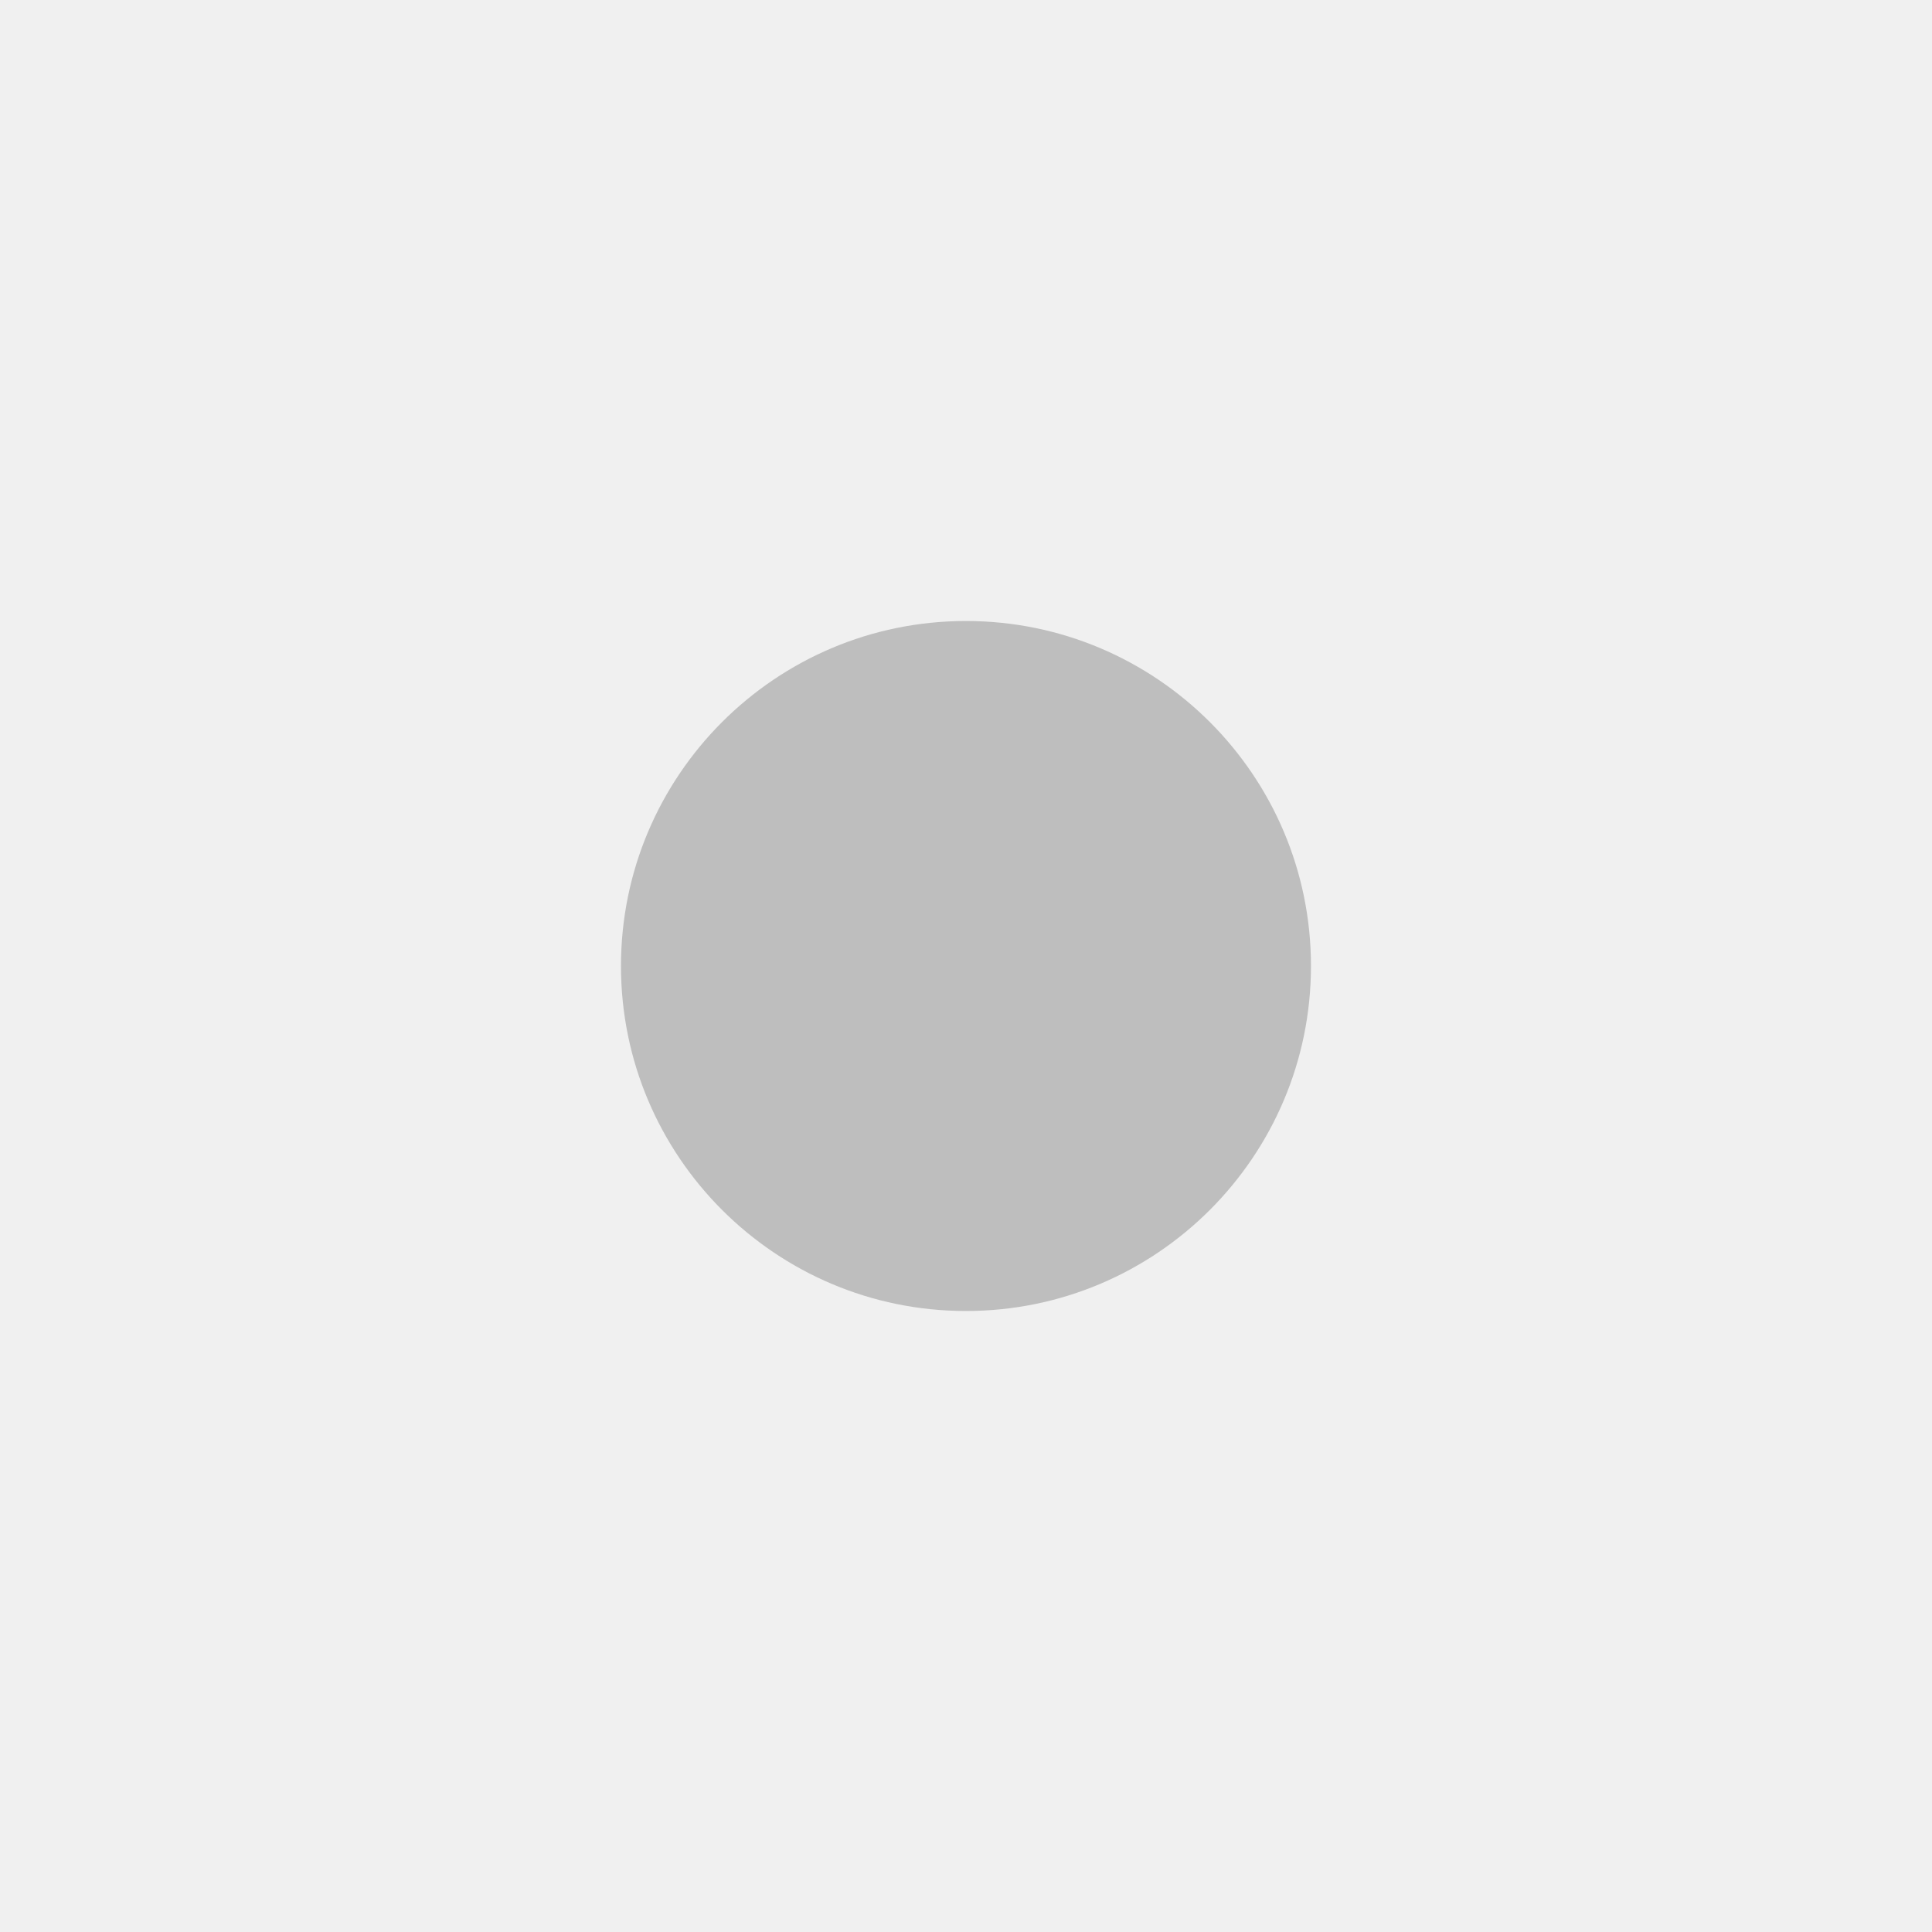
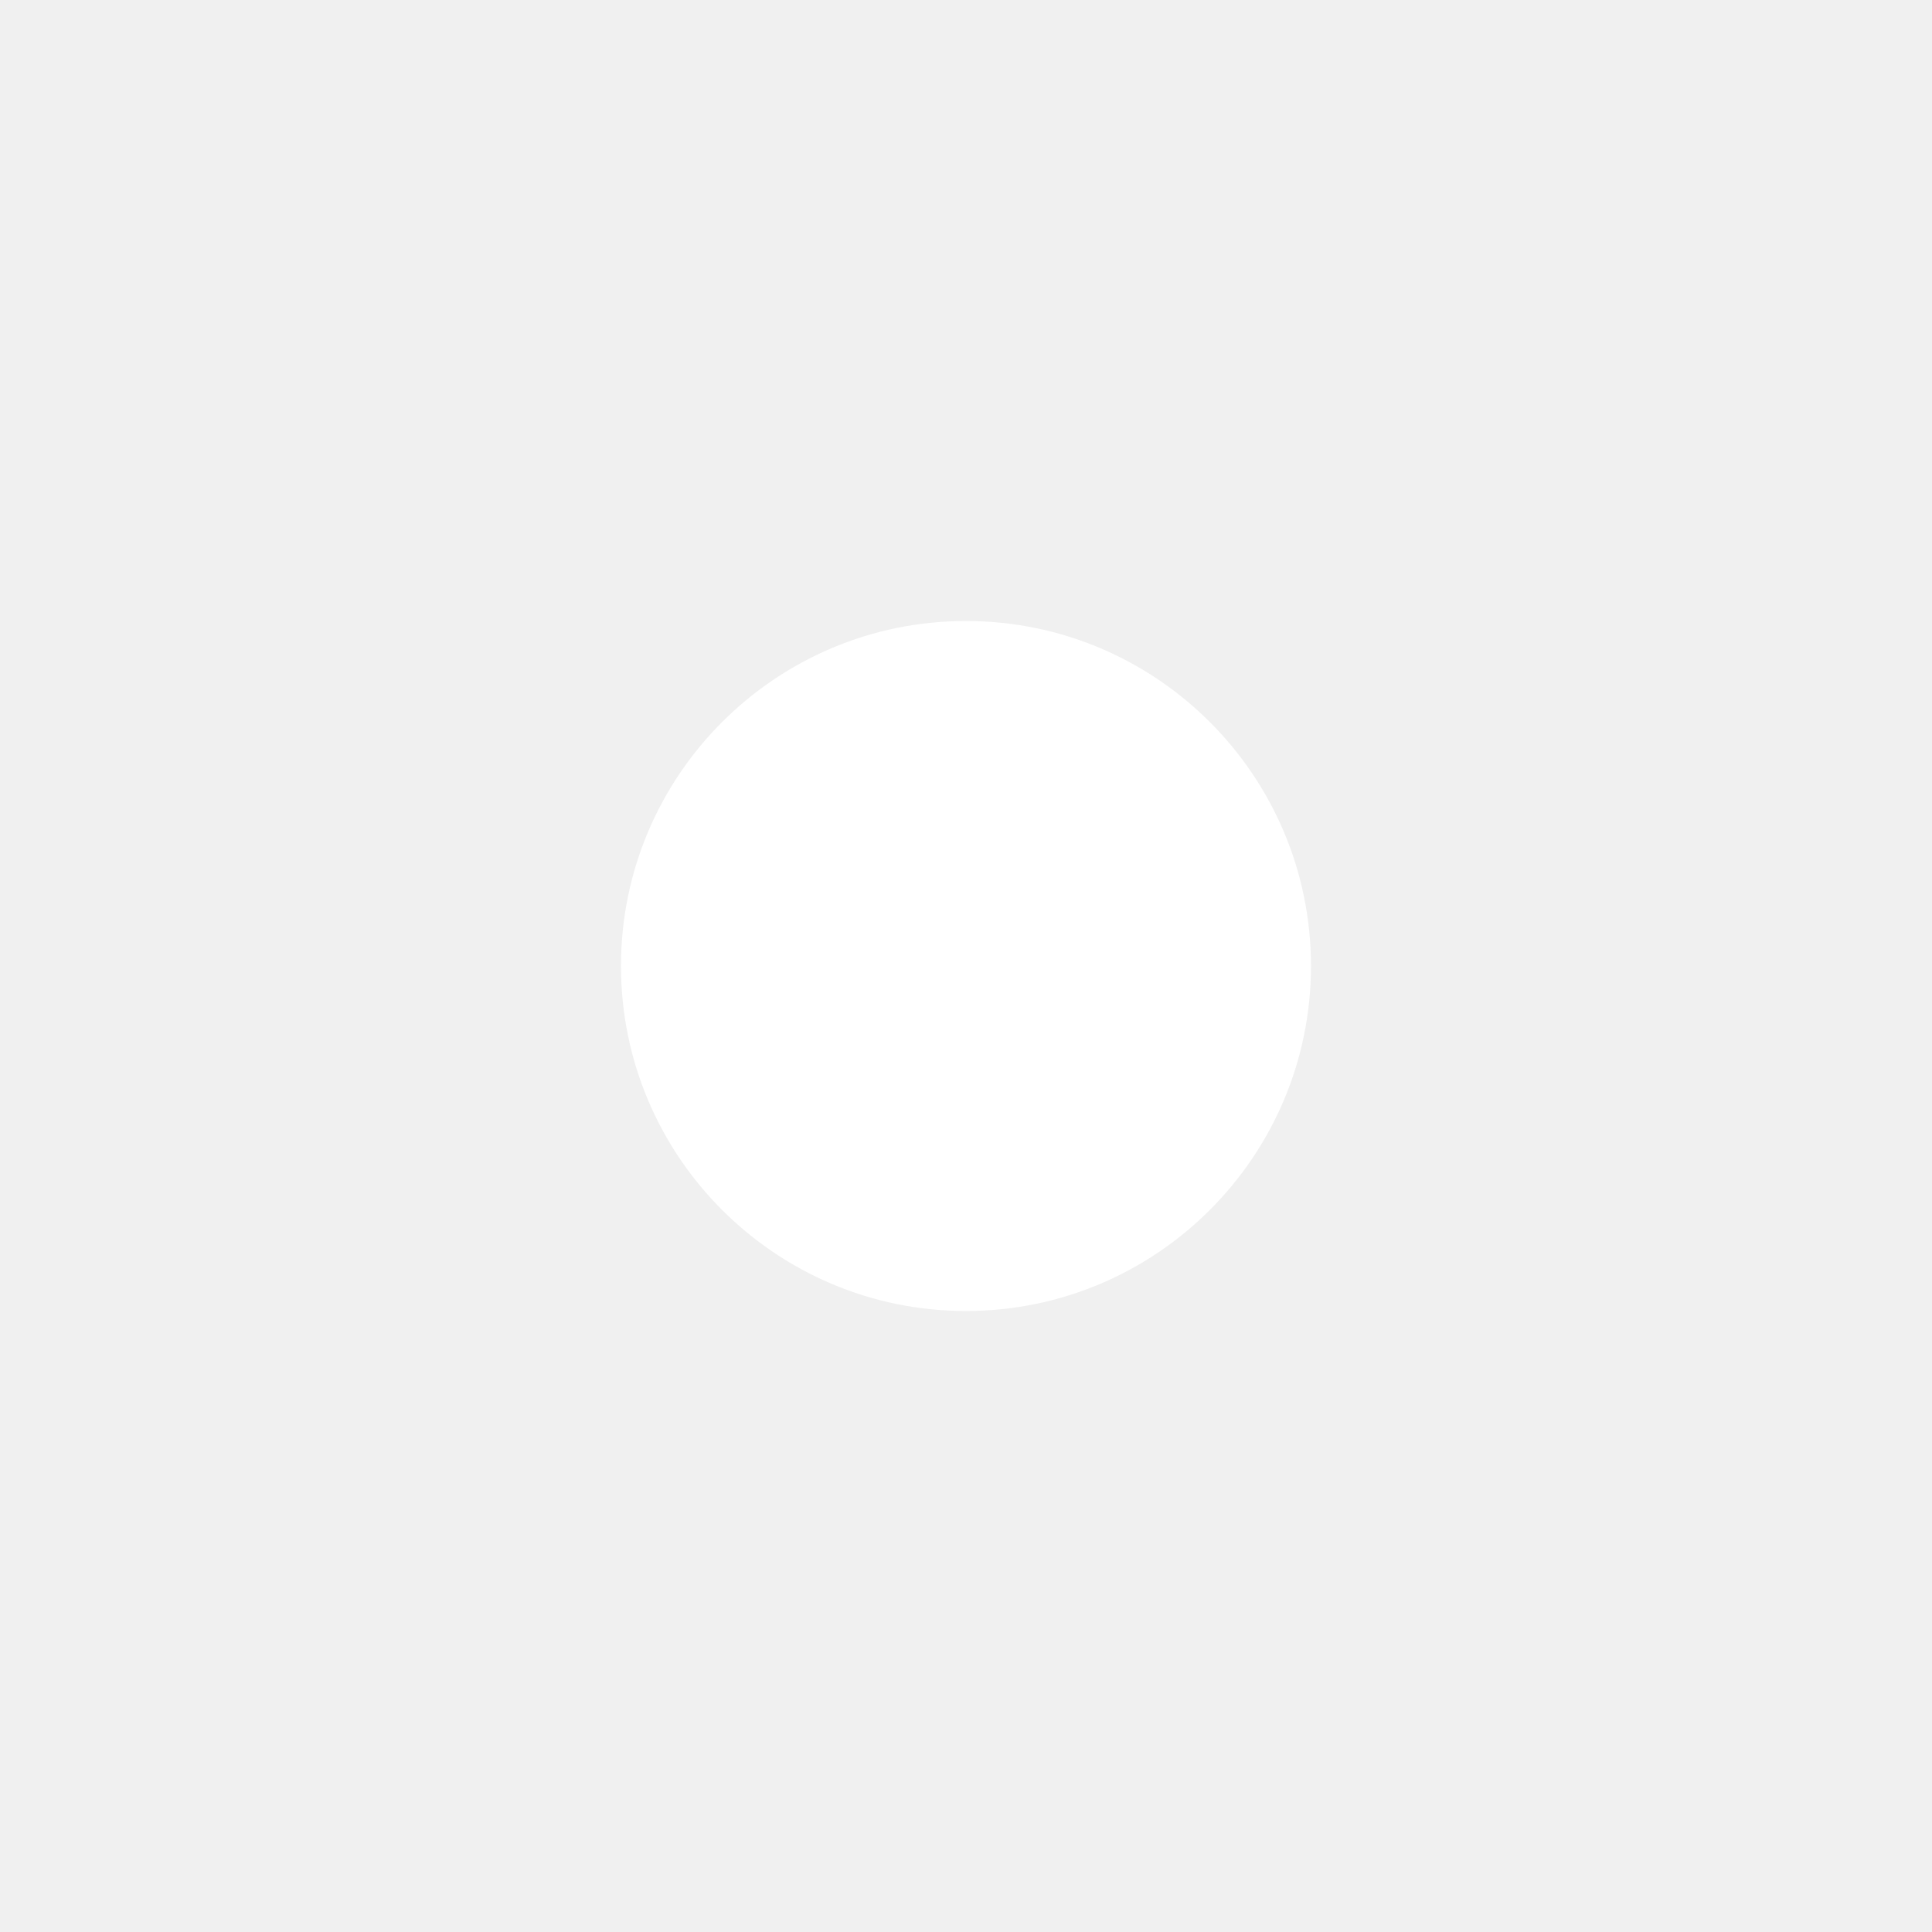
- <svg xmlns="http://www.w3.org/2000/svg" xmlns:ns1="http://www.openswatchbook.org/uri/2009/osb" height="14" id="svg7384" version="1.1" width="14">
+ <svg xmlns="http://www.w3.org/2000/svg" height="14" id="svg7384" version="1.1" width="14">
  <defs id="defs7386">
-     <linearGradient gradientTransform="matrix(-2.736579,0.2820293,-0.1890831,-0.9998832,239.5401,-879.4556)" id="linearGradient19282" ns1:paint="solid">
+     <linearGradient gradientTransform="matrix(-2.736579,0.2820293,-0.1890831,-0.9998832,239.5401,-879.4556)" id="linearGradient19282">
      <stop id="stop19284" offset="0" style="stop-color:#666666;stop-opacity:1;" />
    </linearGradient>
  </defs>
  <g id="layer9" style="display:inline" transform="translate(-381.0002,-339)">
-     <path d="m 388,343.5 c -1.38,0 -2.5,1.12 -2.5,2.5 0,1.38 1.12,2.5 2.5,2.5 1.38,0 2.5,-1.12 2.5,-2.5 0,-1.38 -1.12,-2.5 -2.5,-2.5 z" id="path9555" style="color:#bebebe;font-style:normal;font-variant:normal;font-weight:normal;font-stretch:normal;font-size:medium;line-height:normal;font-family:'Andale Mono';text-indent:0pt;text-align:start;text-decoration:none;text-decoration-line:none;letter-spacing:normal;word-spacing:normal;text-transform:none;direction:ltr;text-anchor:start;display:inline;overflow:visible;visibility:visible;fill:#bebebe;fill-opacity:1;fill-rule:nonzero;stroke:none;stroke-width:1.493;marker:none" />
+     <path d="m 388,343.5 c -1.38,0 -2.5,1.12 -2.5,2.5 0,1.38 1.12,2.5 2.5,2.5 1.38,0 2.5,-1.12 2.5,-2.5 0,-1.38 -1.12,-2.5 -2.5,-2.5 z" id="path9555" style="color:#bebebe;font-style:normal;font-variant:normal;font-weight:normal;font-stretch:normal;font-size:medium;line-height:normal;font-family:'Andale Mono';text-indent:0pt;text-align:start;text-decoration:none;text-decoration-line:none;letter-spacing:normal;word-spacing:normal;text-transform:none;direction:ltr;text-anchor:start;display:inline;overflow:visible;visibility:visible;fill:#ffffff;fill-opacity:1;fill-rule:nonzero;stroke:none;stroke-width:1.493;marker:none" />
  </g>
  <g id="layer10" style="display:inline" transform="translate(-381.0002,-339)" />
  <g id="layer11" transform="translate(-381.0002,-339)" />
  <g id="layer13" style="display:inline" transform="translate(-381.0002,-339)" />
  <g id="layer14" transform="translate(-381.0002,-339)" />
  <g id="layer15" style="display:inline" transform="translate(-381.0002,-339)" />
  <g id="g71291" style="display:inline" transform="translate(-381.0002,-339)" />
  <g id="g4953" style="display:inline" transform="translate(-381.0002,-339)" />
  <g id="layer12" style="display:inline" transform="translate(-381.0002,-339)" />
</svg>
